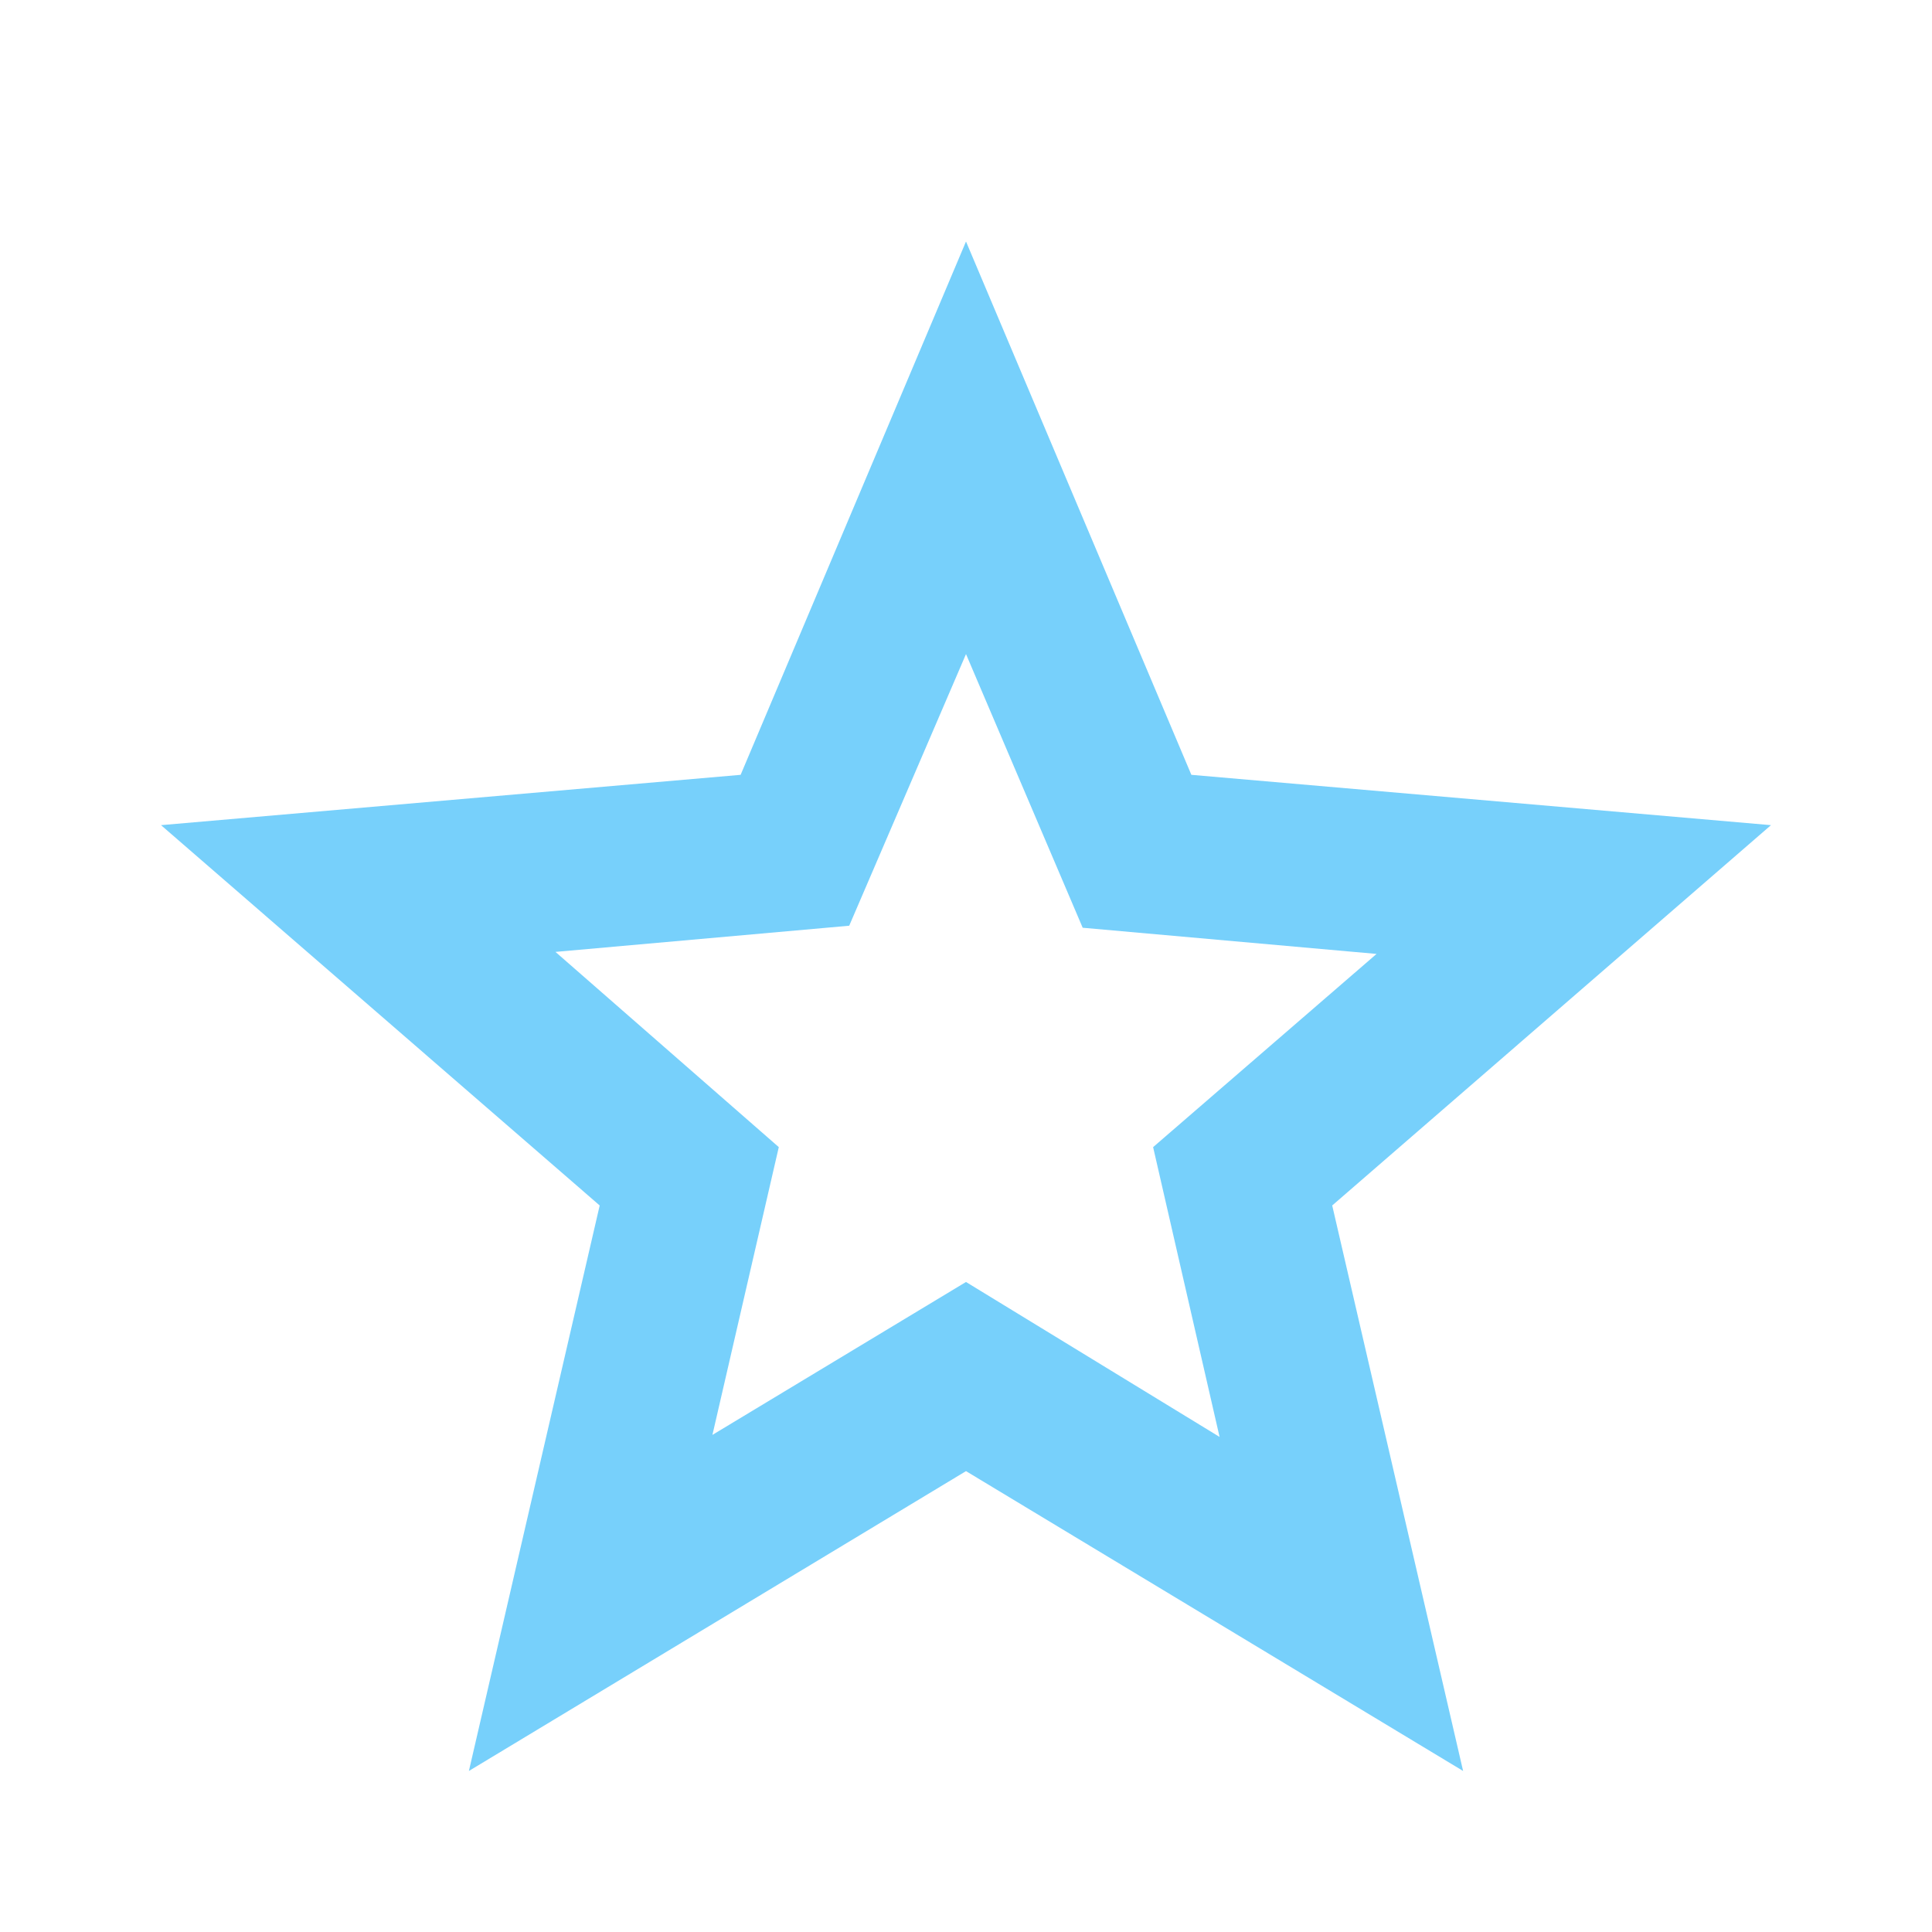
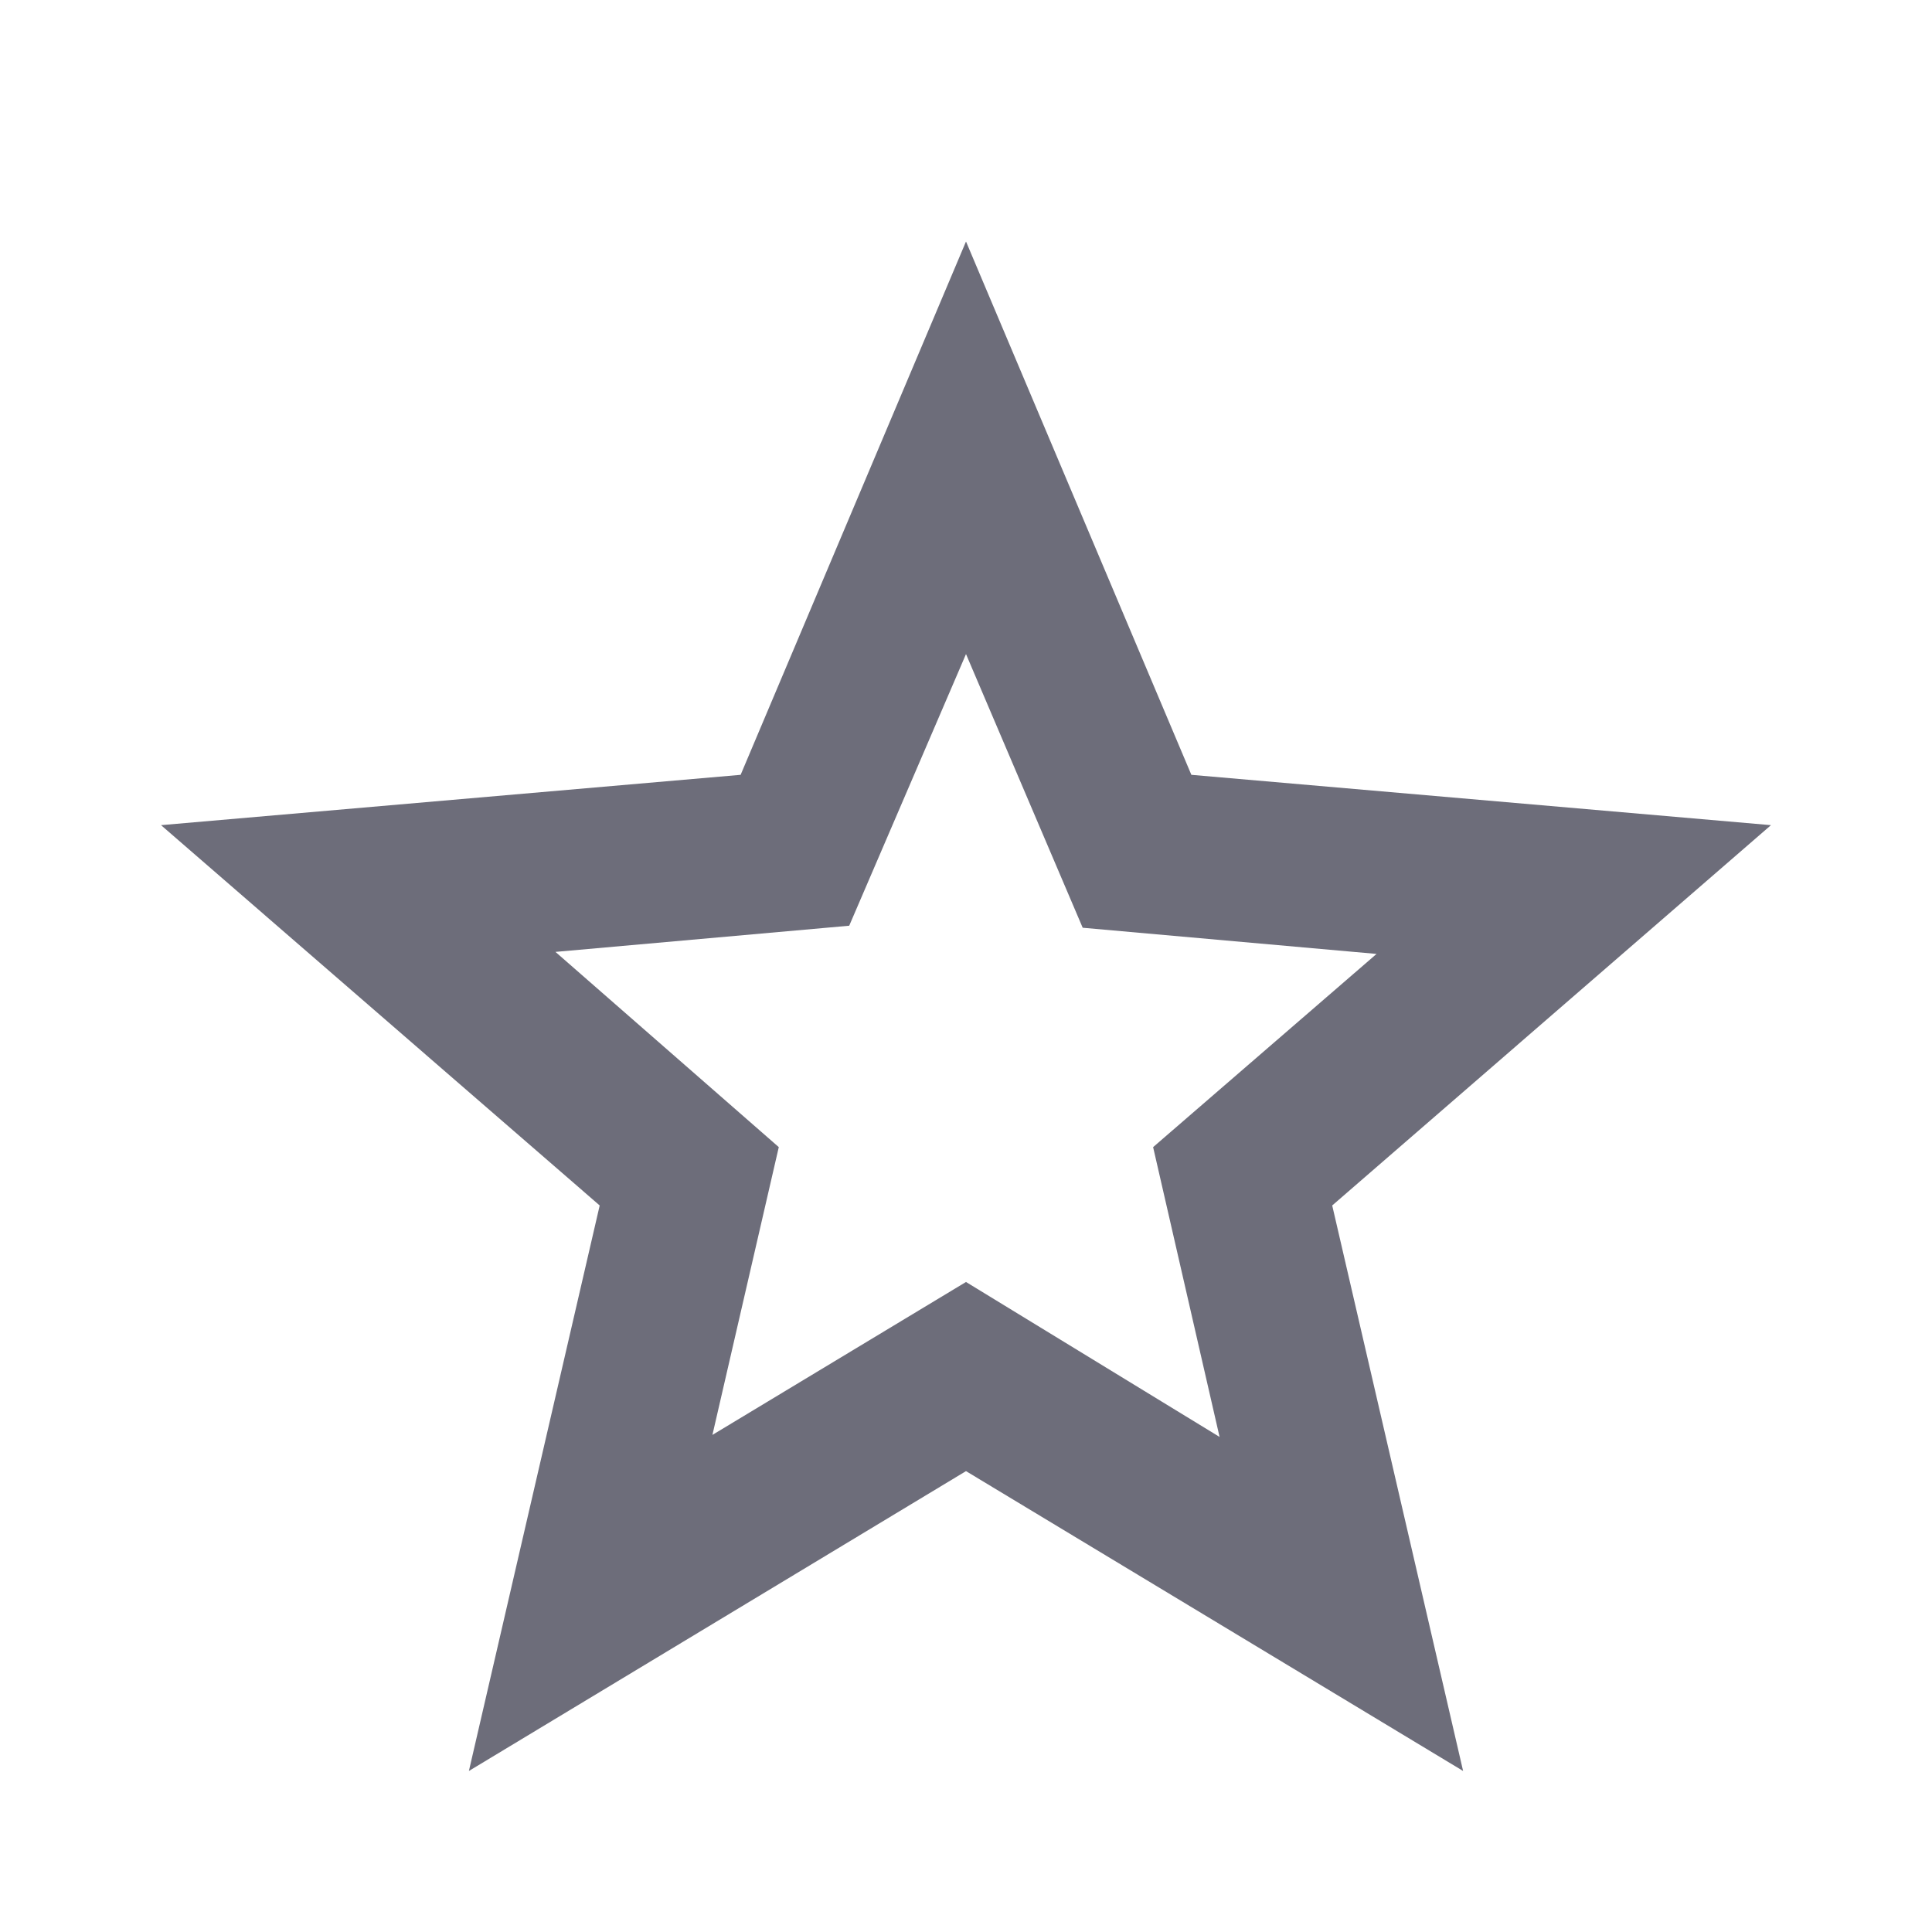
<svg xmlns="http://www.w3.org/2000/svg" width="20" height="20" viewBox="0 0 20 20" fill="none">
-   <path d="M7.375 14.854L10 13.271L12.625 14.875L11.937 11.875L14.25 9.875L11.208 9.604L10 6.771L8.791 9.583L5.75 9.854L8.062 11.875L7.375 14.854ZM4.854 18.333L6.208 12.479L1.667 8.542L7.667 8.021L10 2.5L12.333 8.021L18.333 8.542L13.791 12.479L15.146 18.333L10 15.229L4.854 18.333Z" fill="#50C3FA" fill-opacity="0.77" />
+   <path d="M7.375 14.854L10 13.271L12.625 14.875L11.937 11.875L14.25 9.875L11.208 9.604L10 6.771L8.791 9.583L5.75 9.854L8.062 11.875L7.375 14.854ZM4.854 18.333L6.208 12.479L1.667 8.542L7.667 8.021L10 2.5L12.333 8.021L18.333 8.542L13.791 12.479L15.146 18.333L10 15.229L4.854 18.333Z" fill="#6D6D7A" />
</svg>
